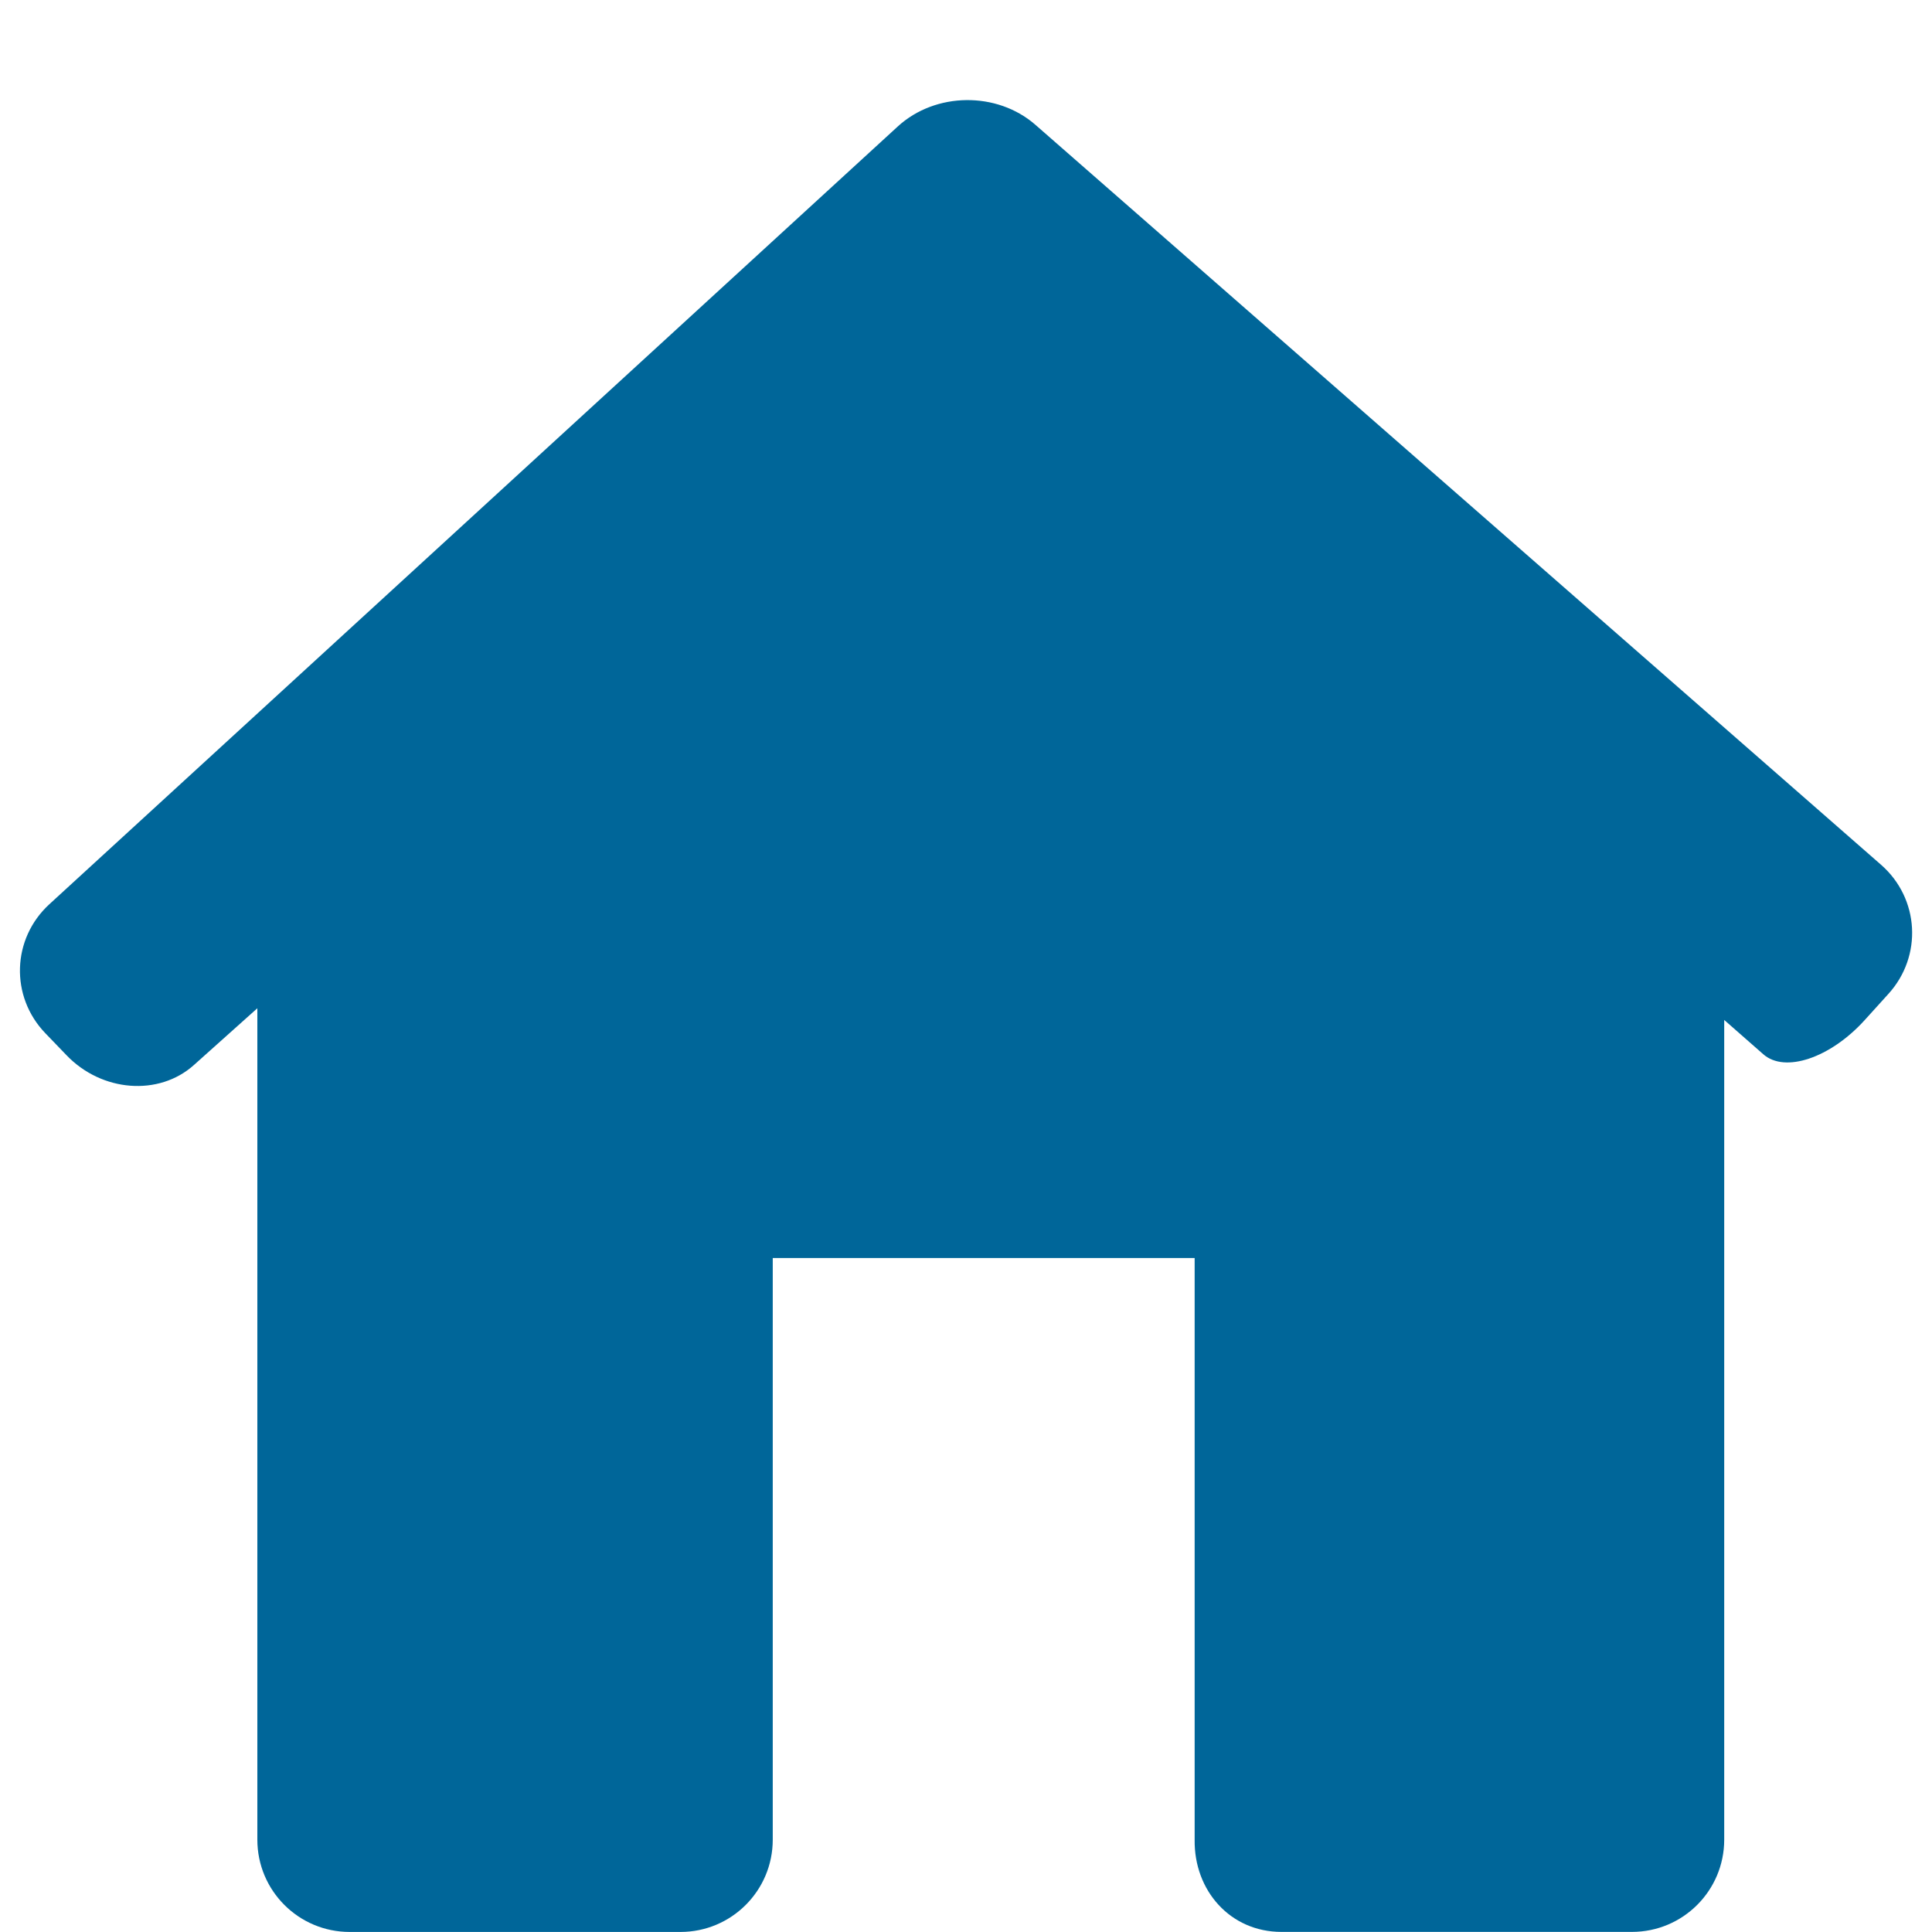
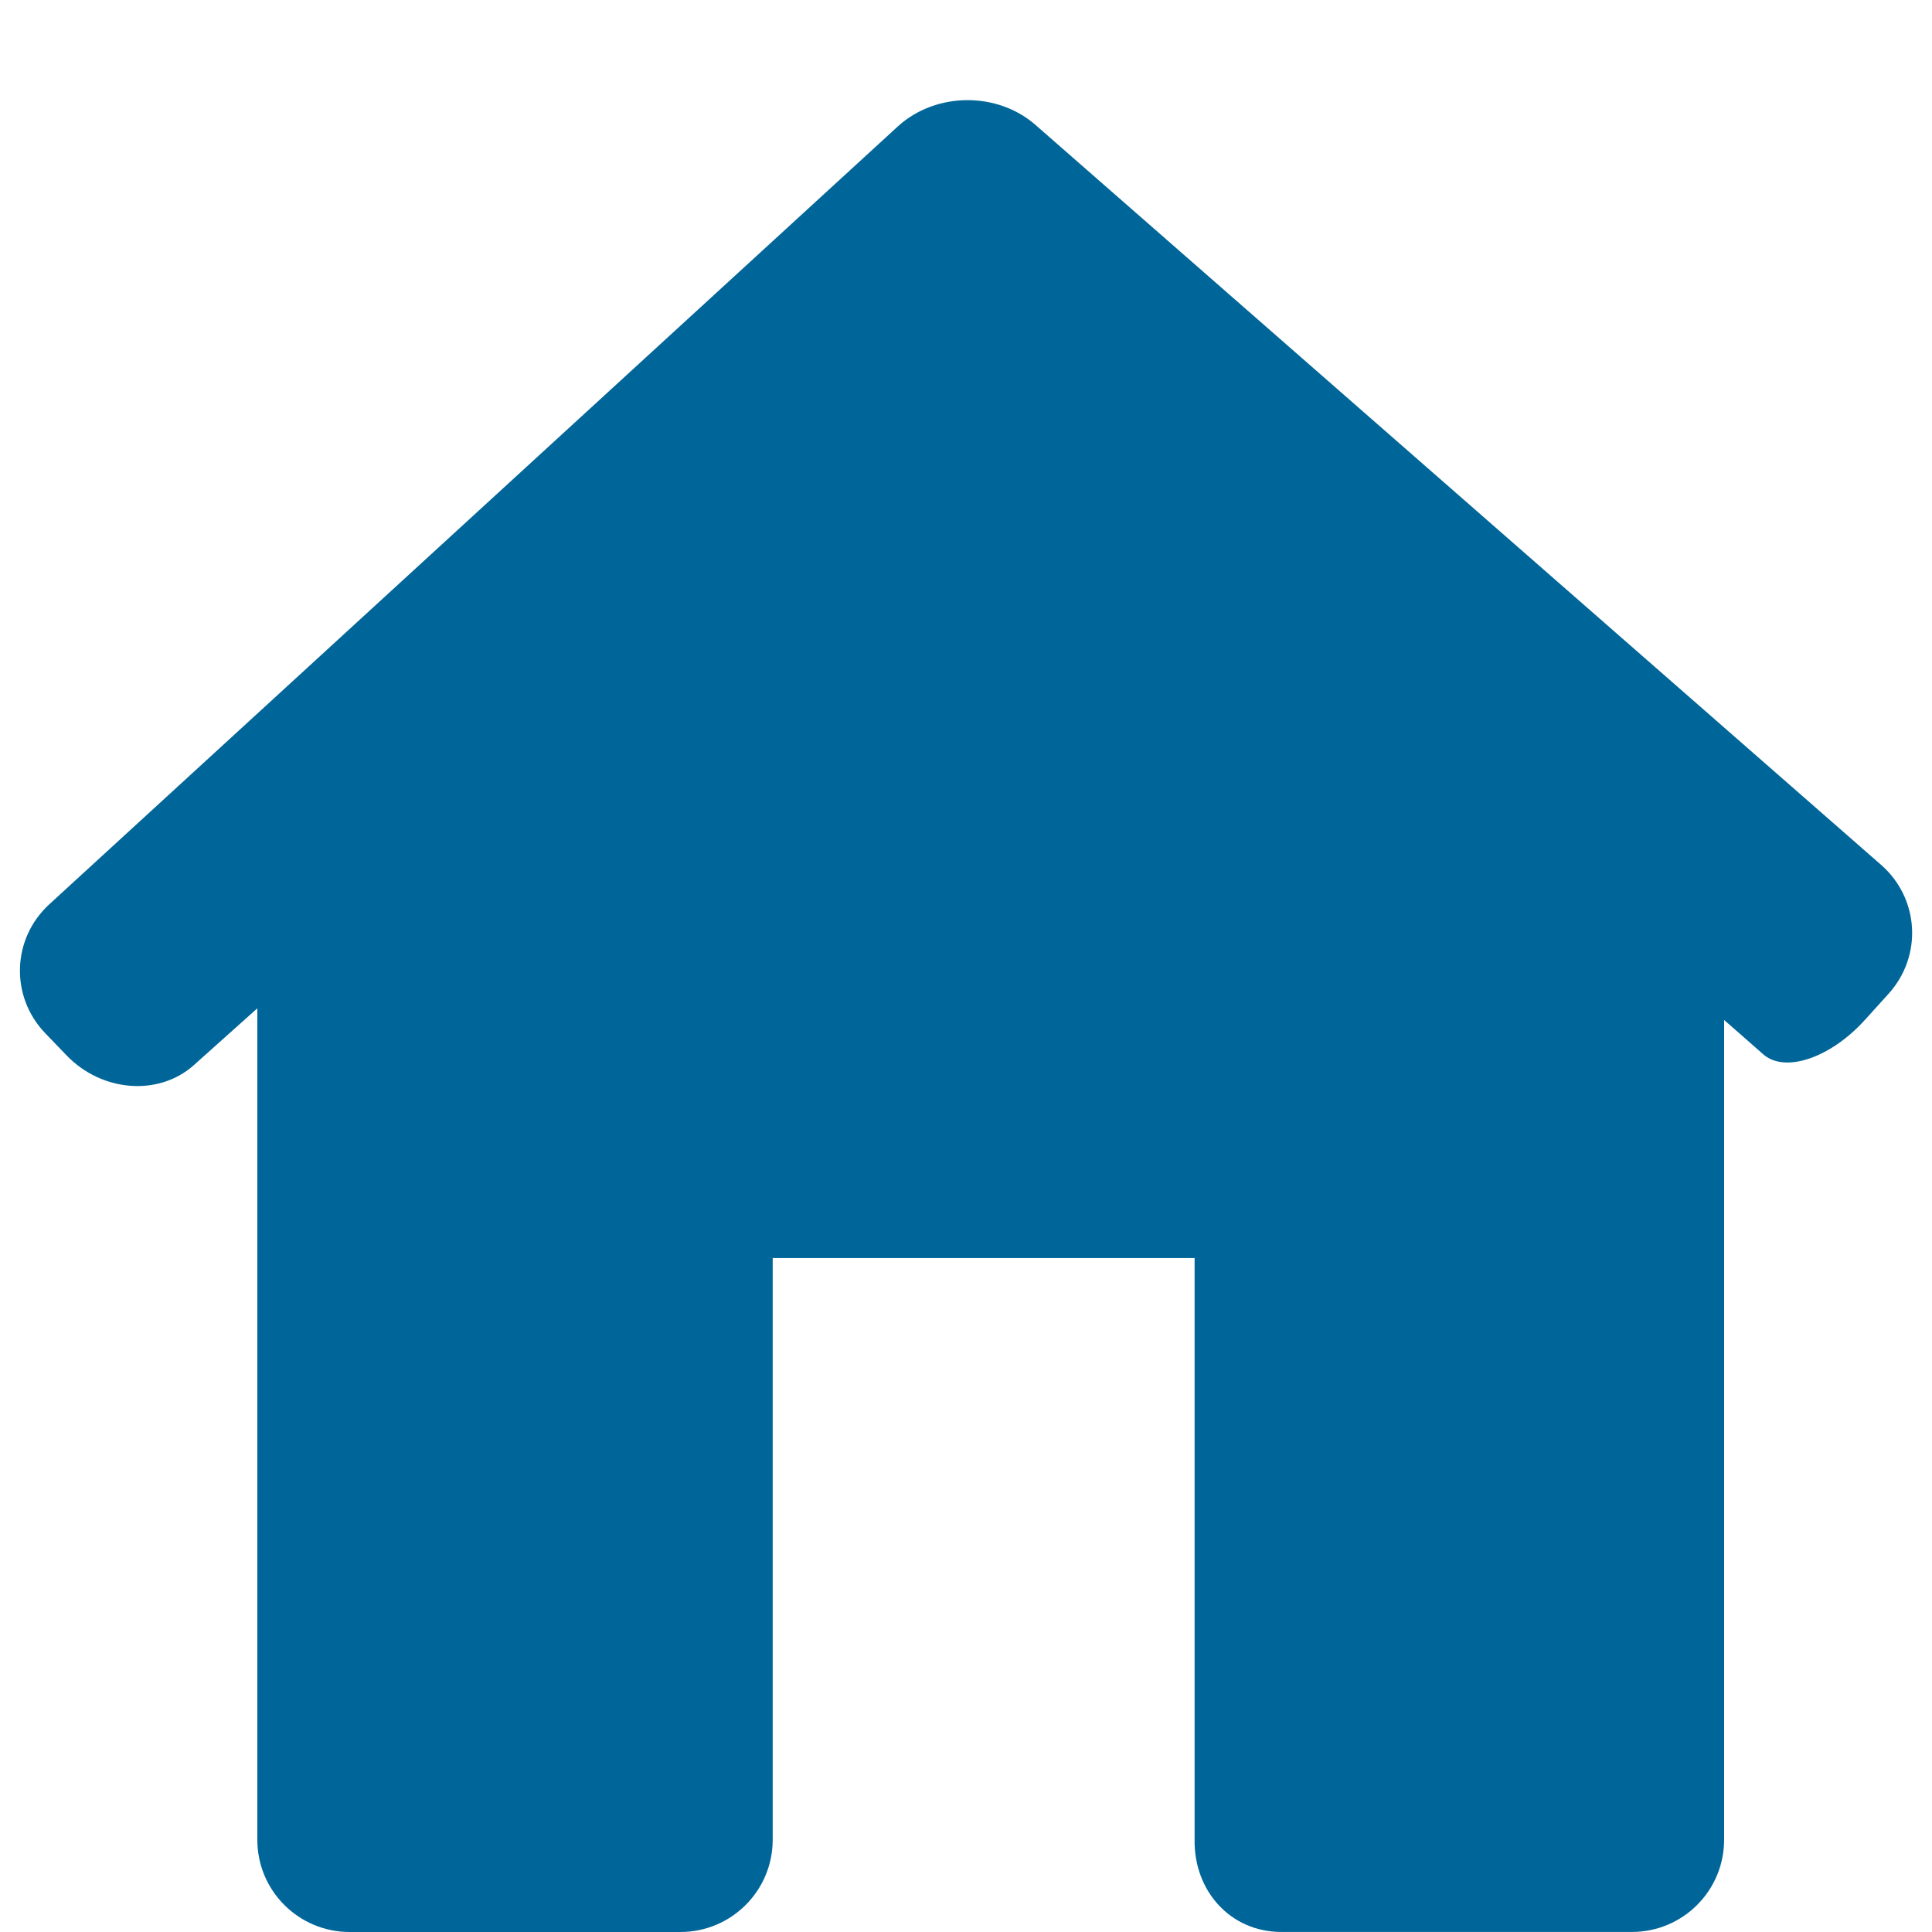
- <svg xmlns="http://www.w3.org/2000/svg" version="1.1" id="Capa_1" x="0px" y="0px" width="40px" height="40px" viewBox="236 236 40 40" enable-background="new 236 236 40 40" xml:space="preserve">
+ <svg xmlns="http://www.w3.org/2000/svg" version="1.1" id="Capa_1" x="0px" y="0px" width="40px" height="40px" viewBox="0 0 40 40" enable-background="new 0 0 40 40" xml:space="preserve">
  <g>
-     <path fill="#006699" d="M275.097,256.578c0.711-0.782,0.643-1.979-0.152-2.674l-17.508-15.32c-0.795-0.695-2.069-0.68-2.848,0.033   l-17.567,16.104c-0.778,0.713-0.816,1.909-0.084,2.67l0.44,0.457c0.731,0.762,1.912,0.852,2.637,0.202l1.313-1.175v17.213   c0,1.057,0.856,1.911,1.912,1.911h6.848c1.055,0,1.911-0.854,1.911-1.911v-12.042h8.735v12.042c-0.016,1.056,0.74,1.91,1.796,1.91   h7.257c1.056,0,1.911-0.854,1.911-1.91v-16.971c0,0,0.363,0.317,0.81,0.711c0.446,0.393,1.385,0.077,2.095-0.704L275.097,256.578z" />
+     <path fill="#006699" d="M39.097,20.579c0.711-0.782,0.643-1.979-0.152-2.674L21.437,2.585c-0.795-0.695-2.069-0.68-2.849,0.033   L1.021,18.722c-0.777,0.713-0.815,1.909-0.084,2.67l0.44,0.457c0.731,0.762,1.912,0.853,2.638,0.202l1.313-1.175v17.213   C5.327,39.146,6.183,40,7.239,40h6.848c1.055,0,1.911-0.854,1.911-1.911V26.047h8.735v12.042c-0.017,1.057,0.74,1.91,1.795,1.91   h7.258c1.056,0,1.91-0.854,1.91-1.91V21.118c0,0,0.363,0.316,0.811,0.711c0.446,0.393,1.385,0.077,2.096-0.704L39.097,20.579z" />
  </g>
</svg>
